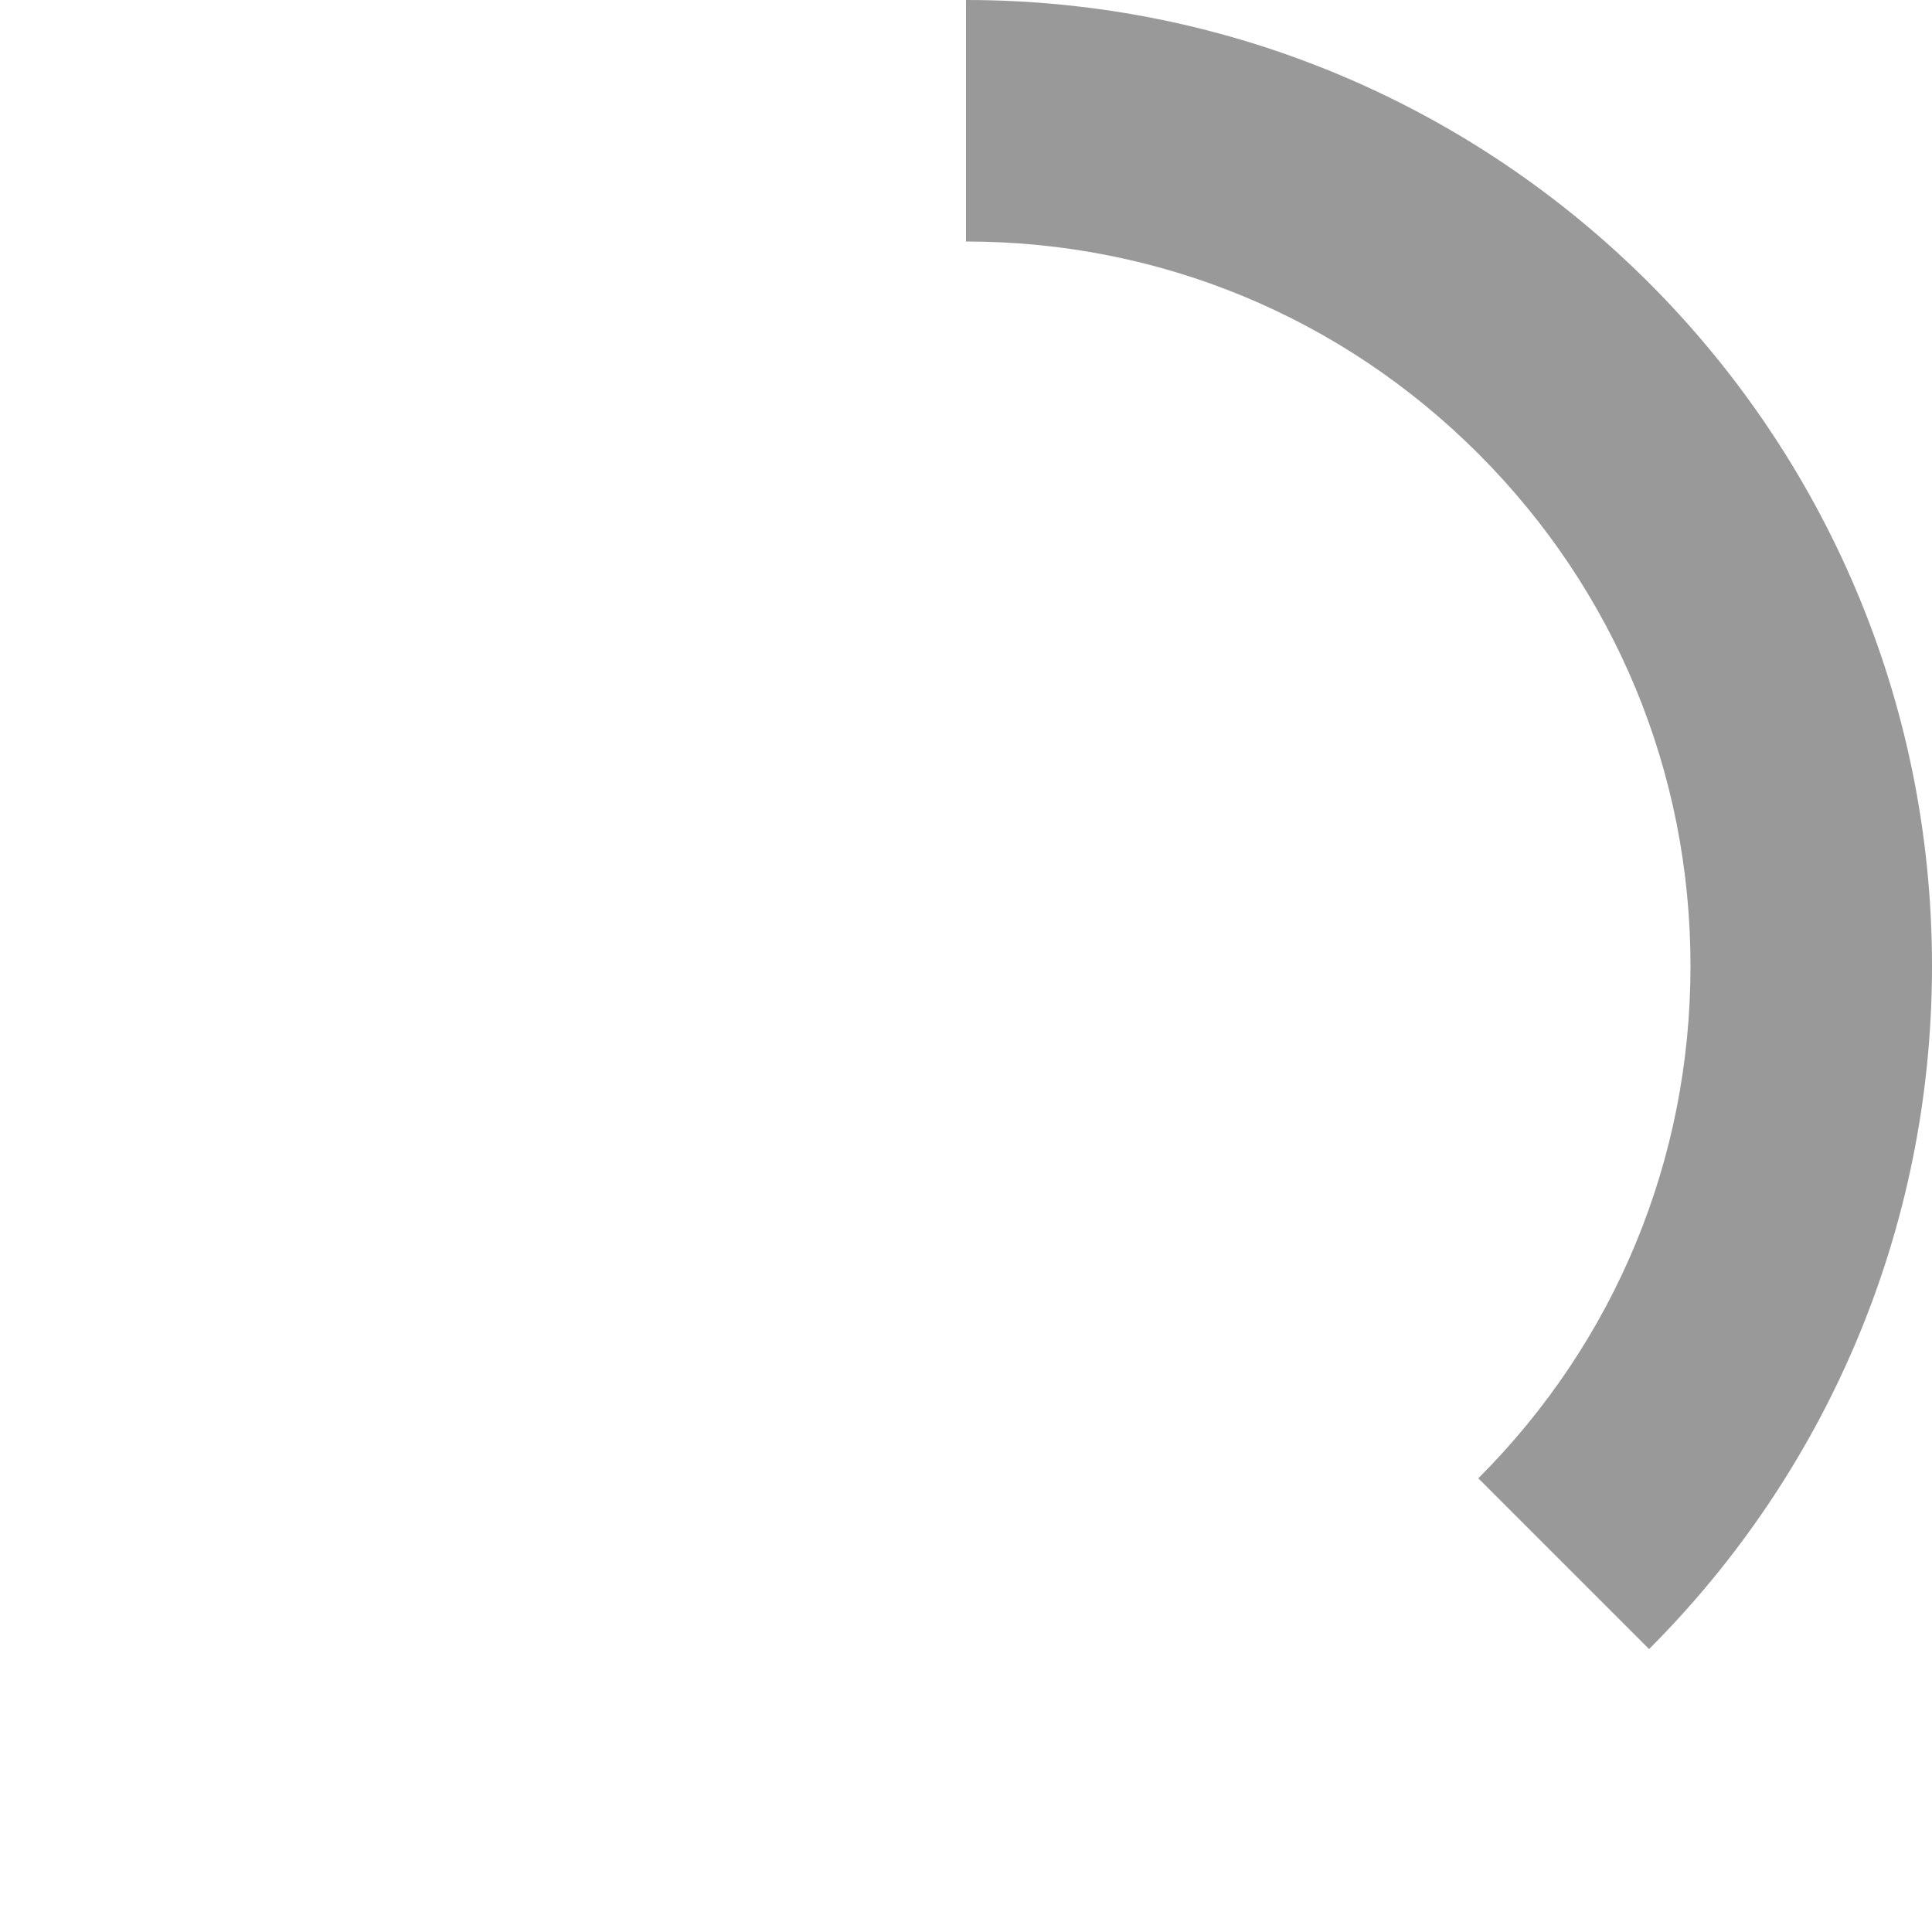
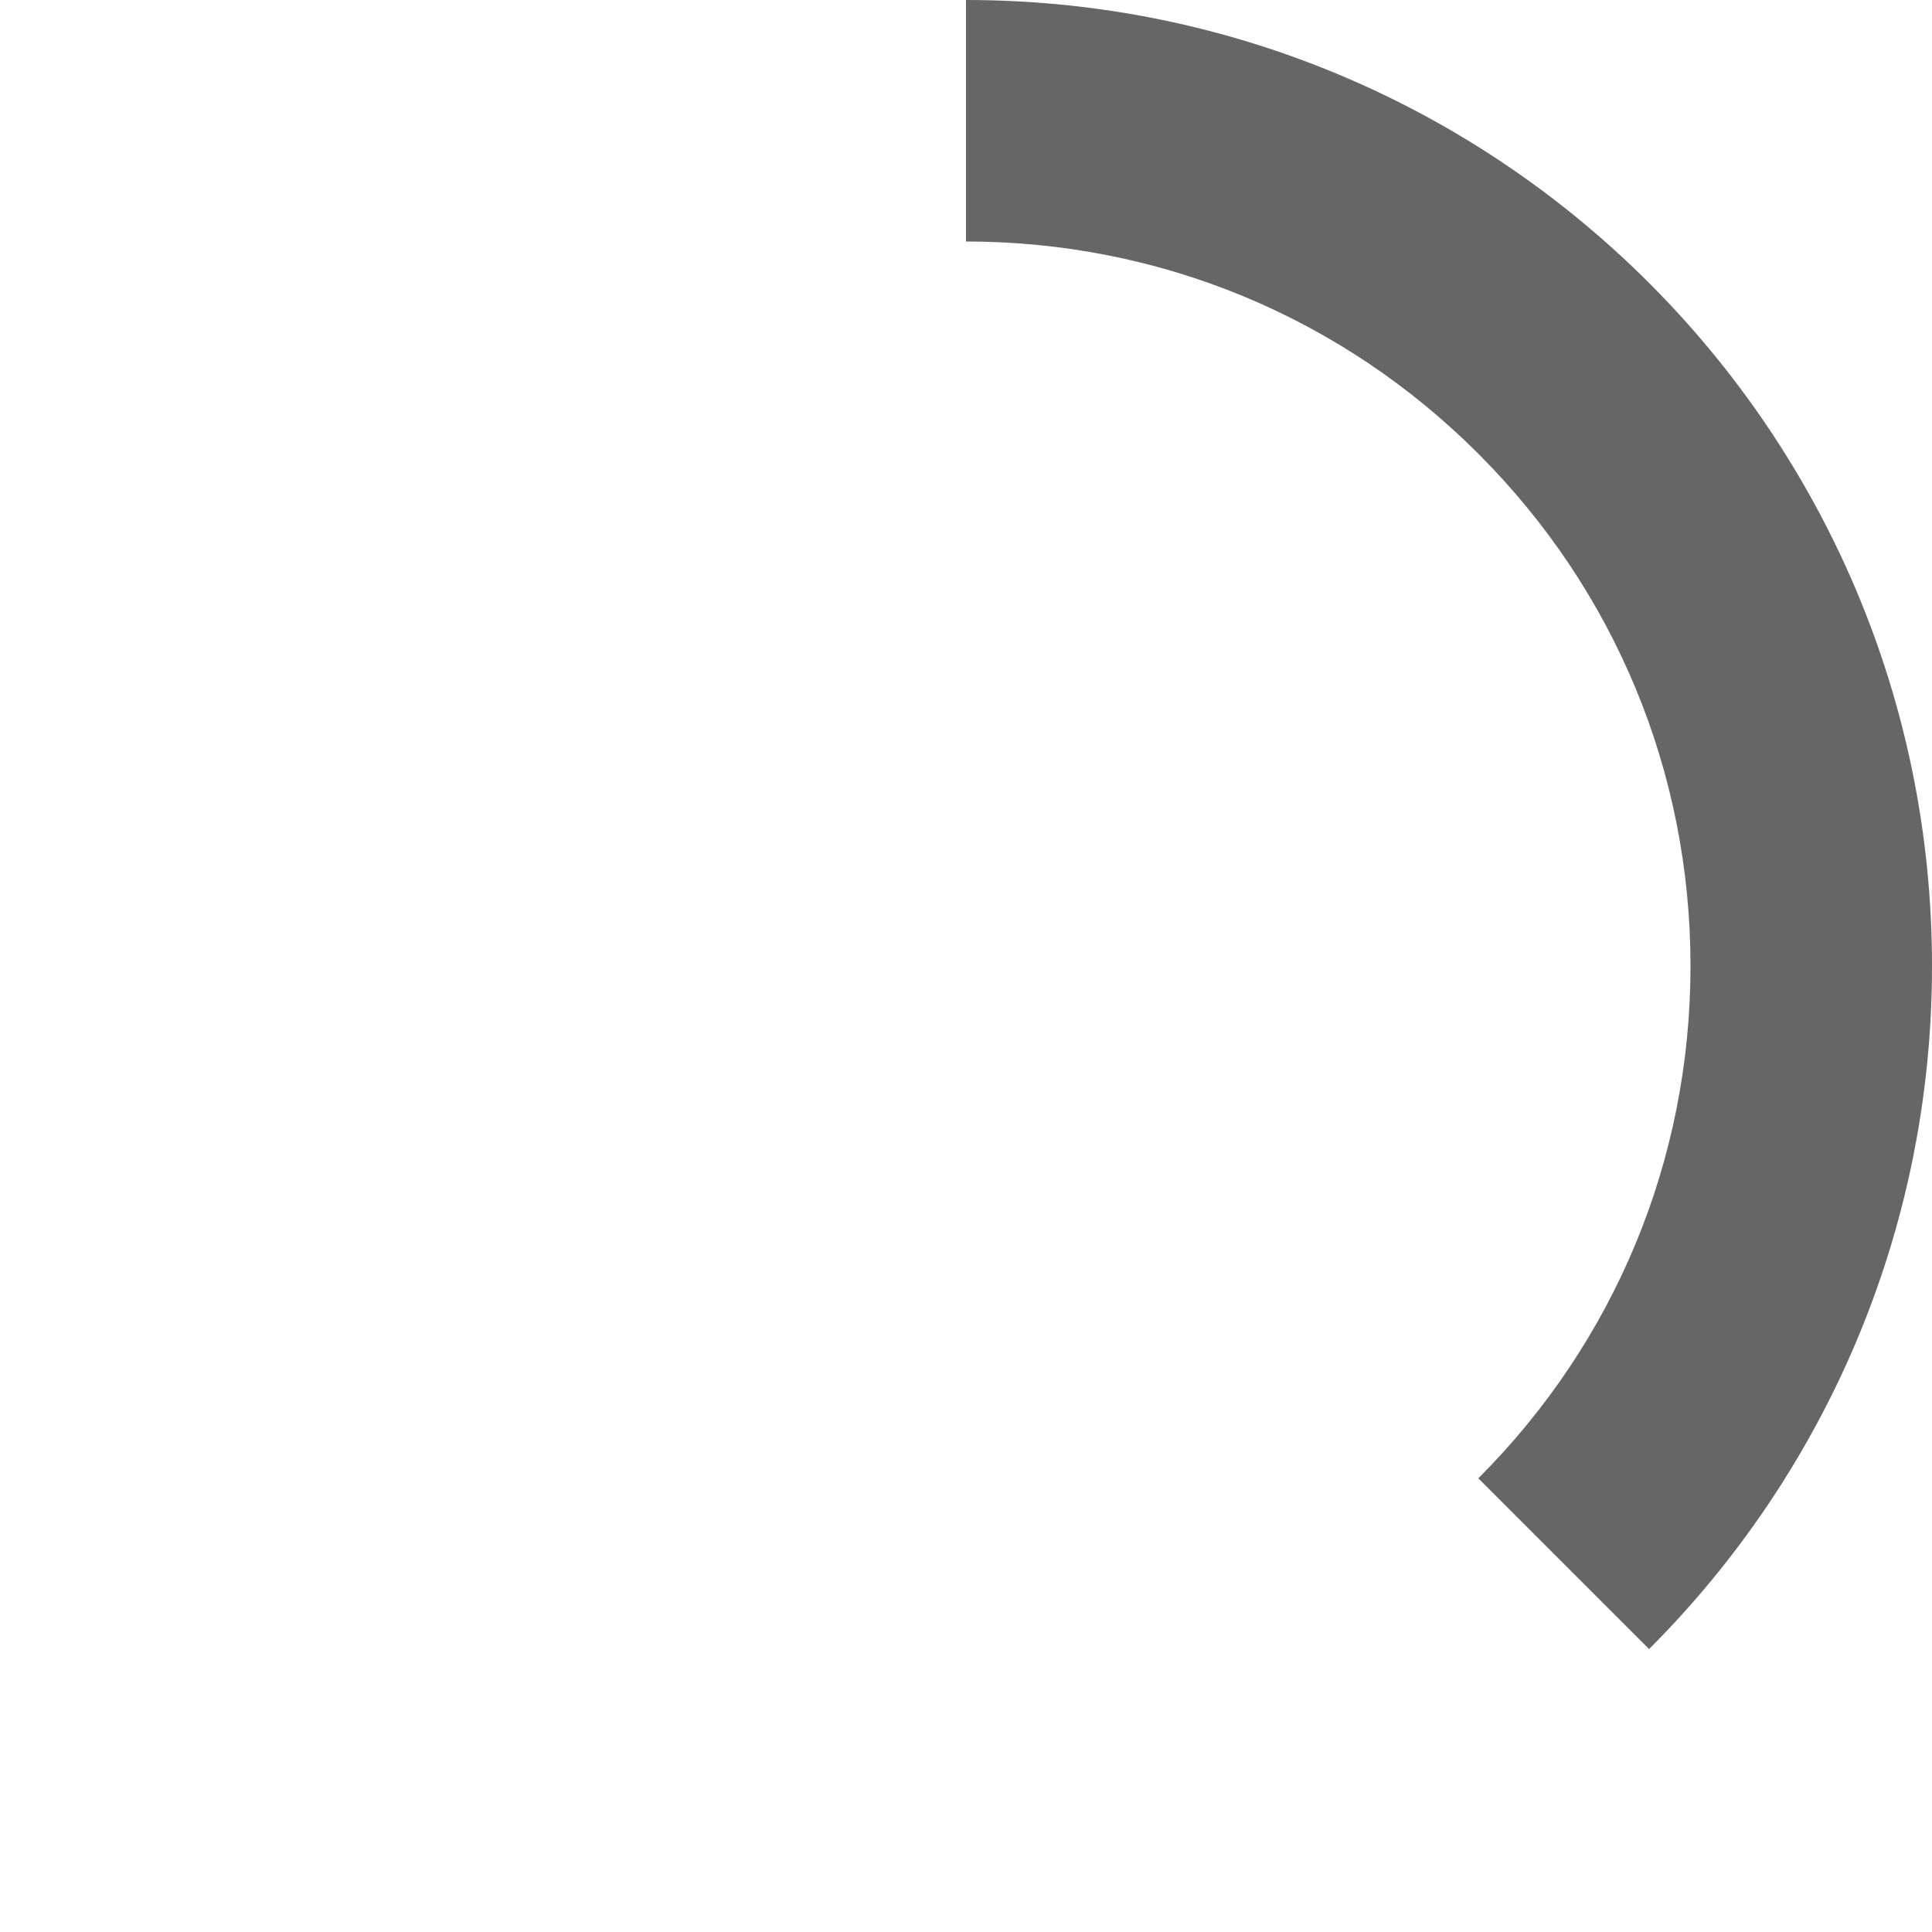
<svg xmlns="http://www.w3.org/2000/svg" version="1.1" id="Layer_1" x="0px" y="0px" width="100px" height="100px" viewBox="0 0 100 100" enable-background="new 0 0 100 100" xml:space="preserve">
  <g>
-     <path fill="#999999" d="M50,0v12.5c10.017,0,19.434,3.9,26.517,10.983S87.5,39.983,87.5,50c0,10.016-3.9,19.434-10.982,26.516   c-0.001,0.001-0.001,0.001-0.001,0.001l8.839,8.839C94.403,76.307,100,63.807,100,50C100,22.386,77.614,0,50,0z" />
+     <path fill="#666666" d="M50,0v12.5c10.017,0,19.434,3.9,26.517,10.983S87.5,39.983,87.5,50c0,10.016-3.9,19.434-10.982,26.516   c-0.001,0.001-0.001,0.001-0.001,0.001l8.839,8.839C94.403,76.307,100,63.807,100,50C100,22.386,77.614,0,50,0z" />
  </g>
</svg>
